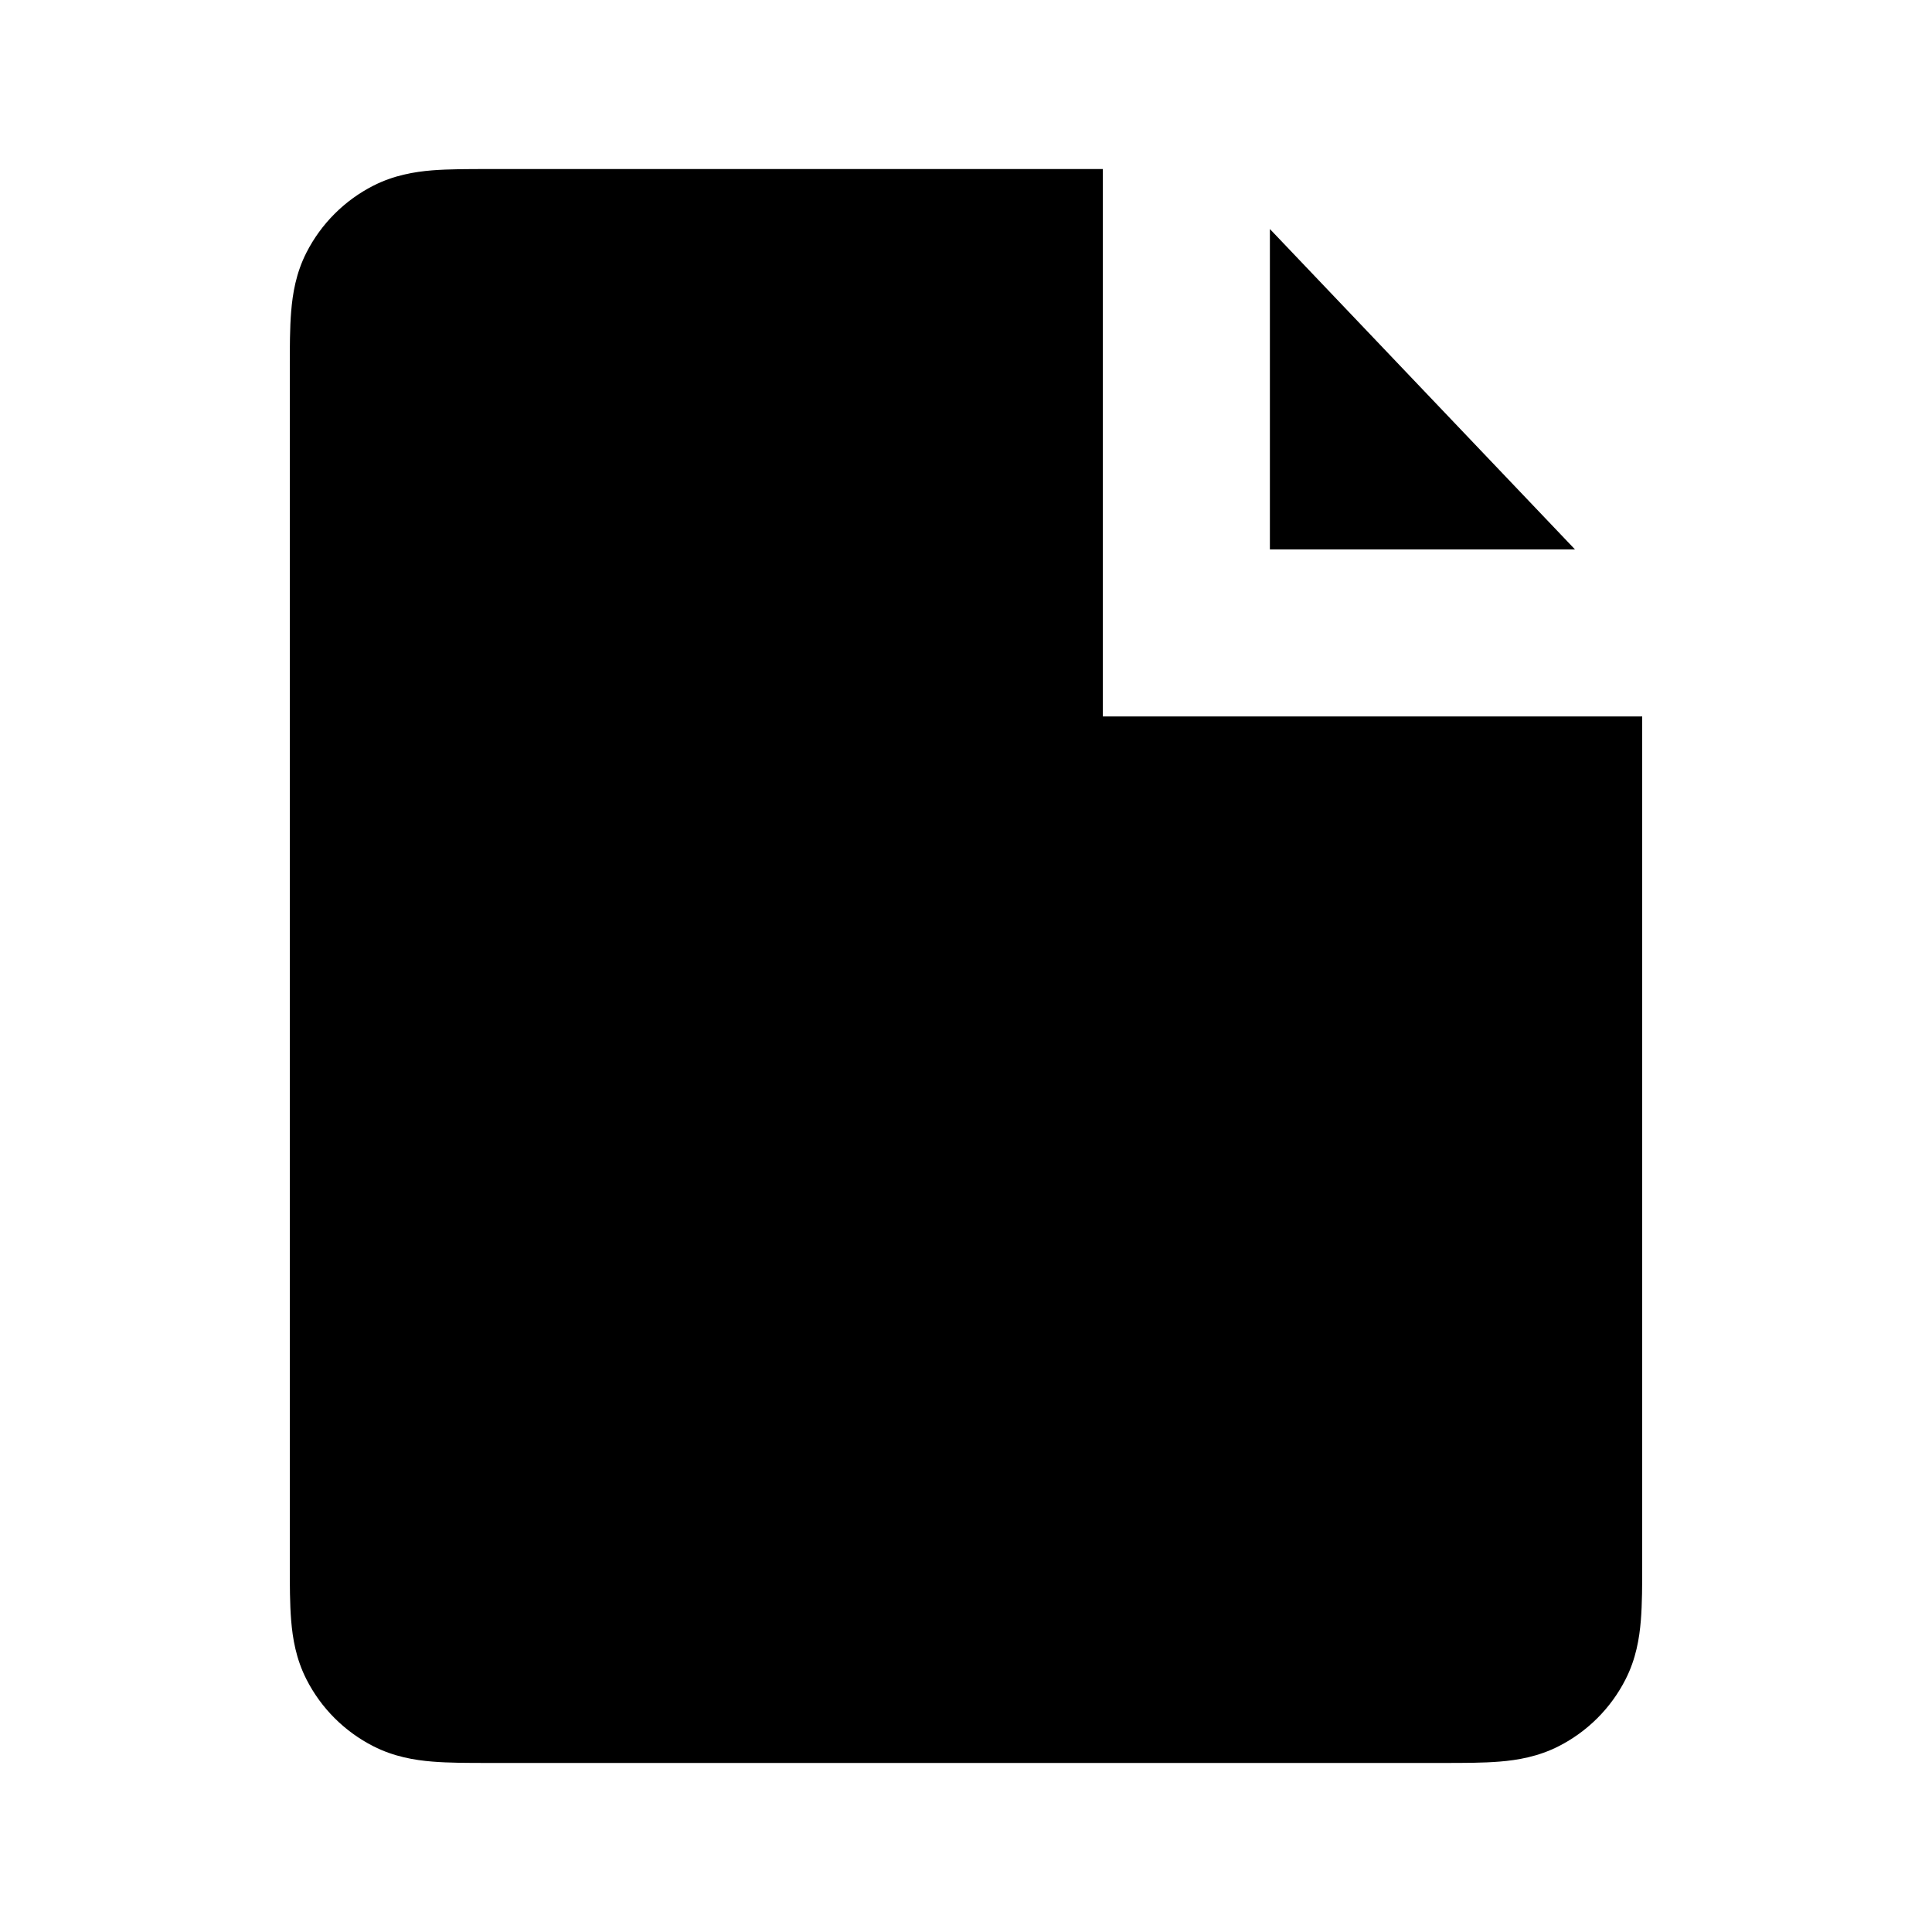
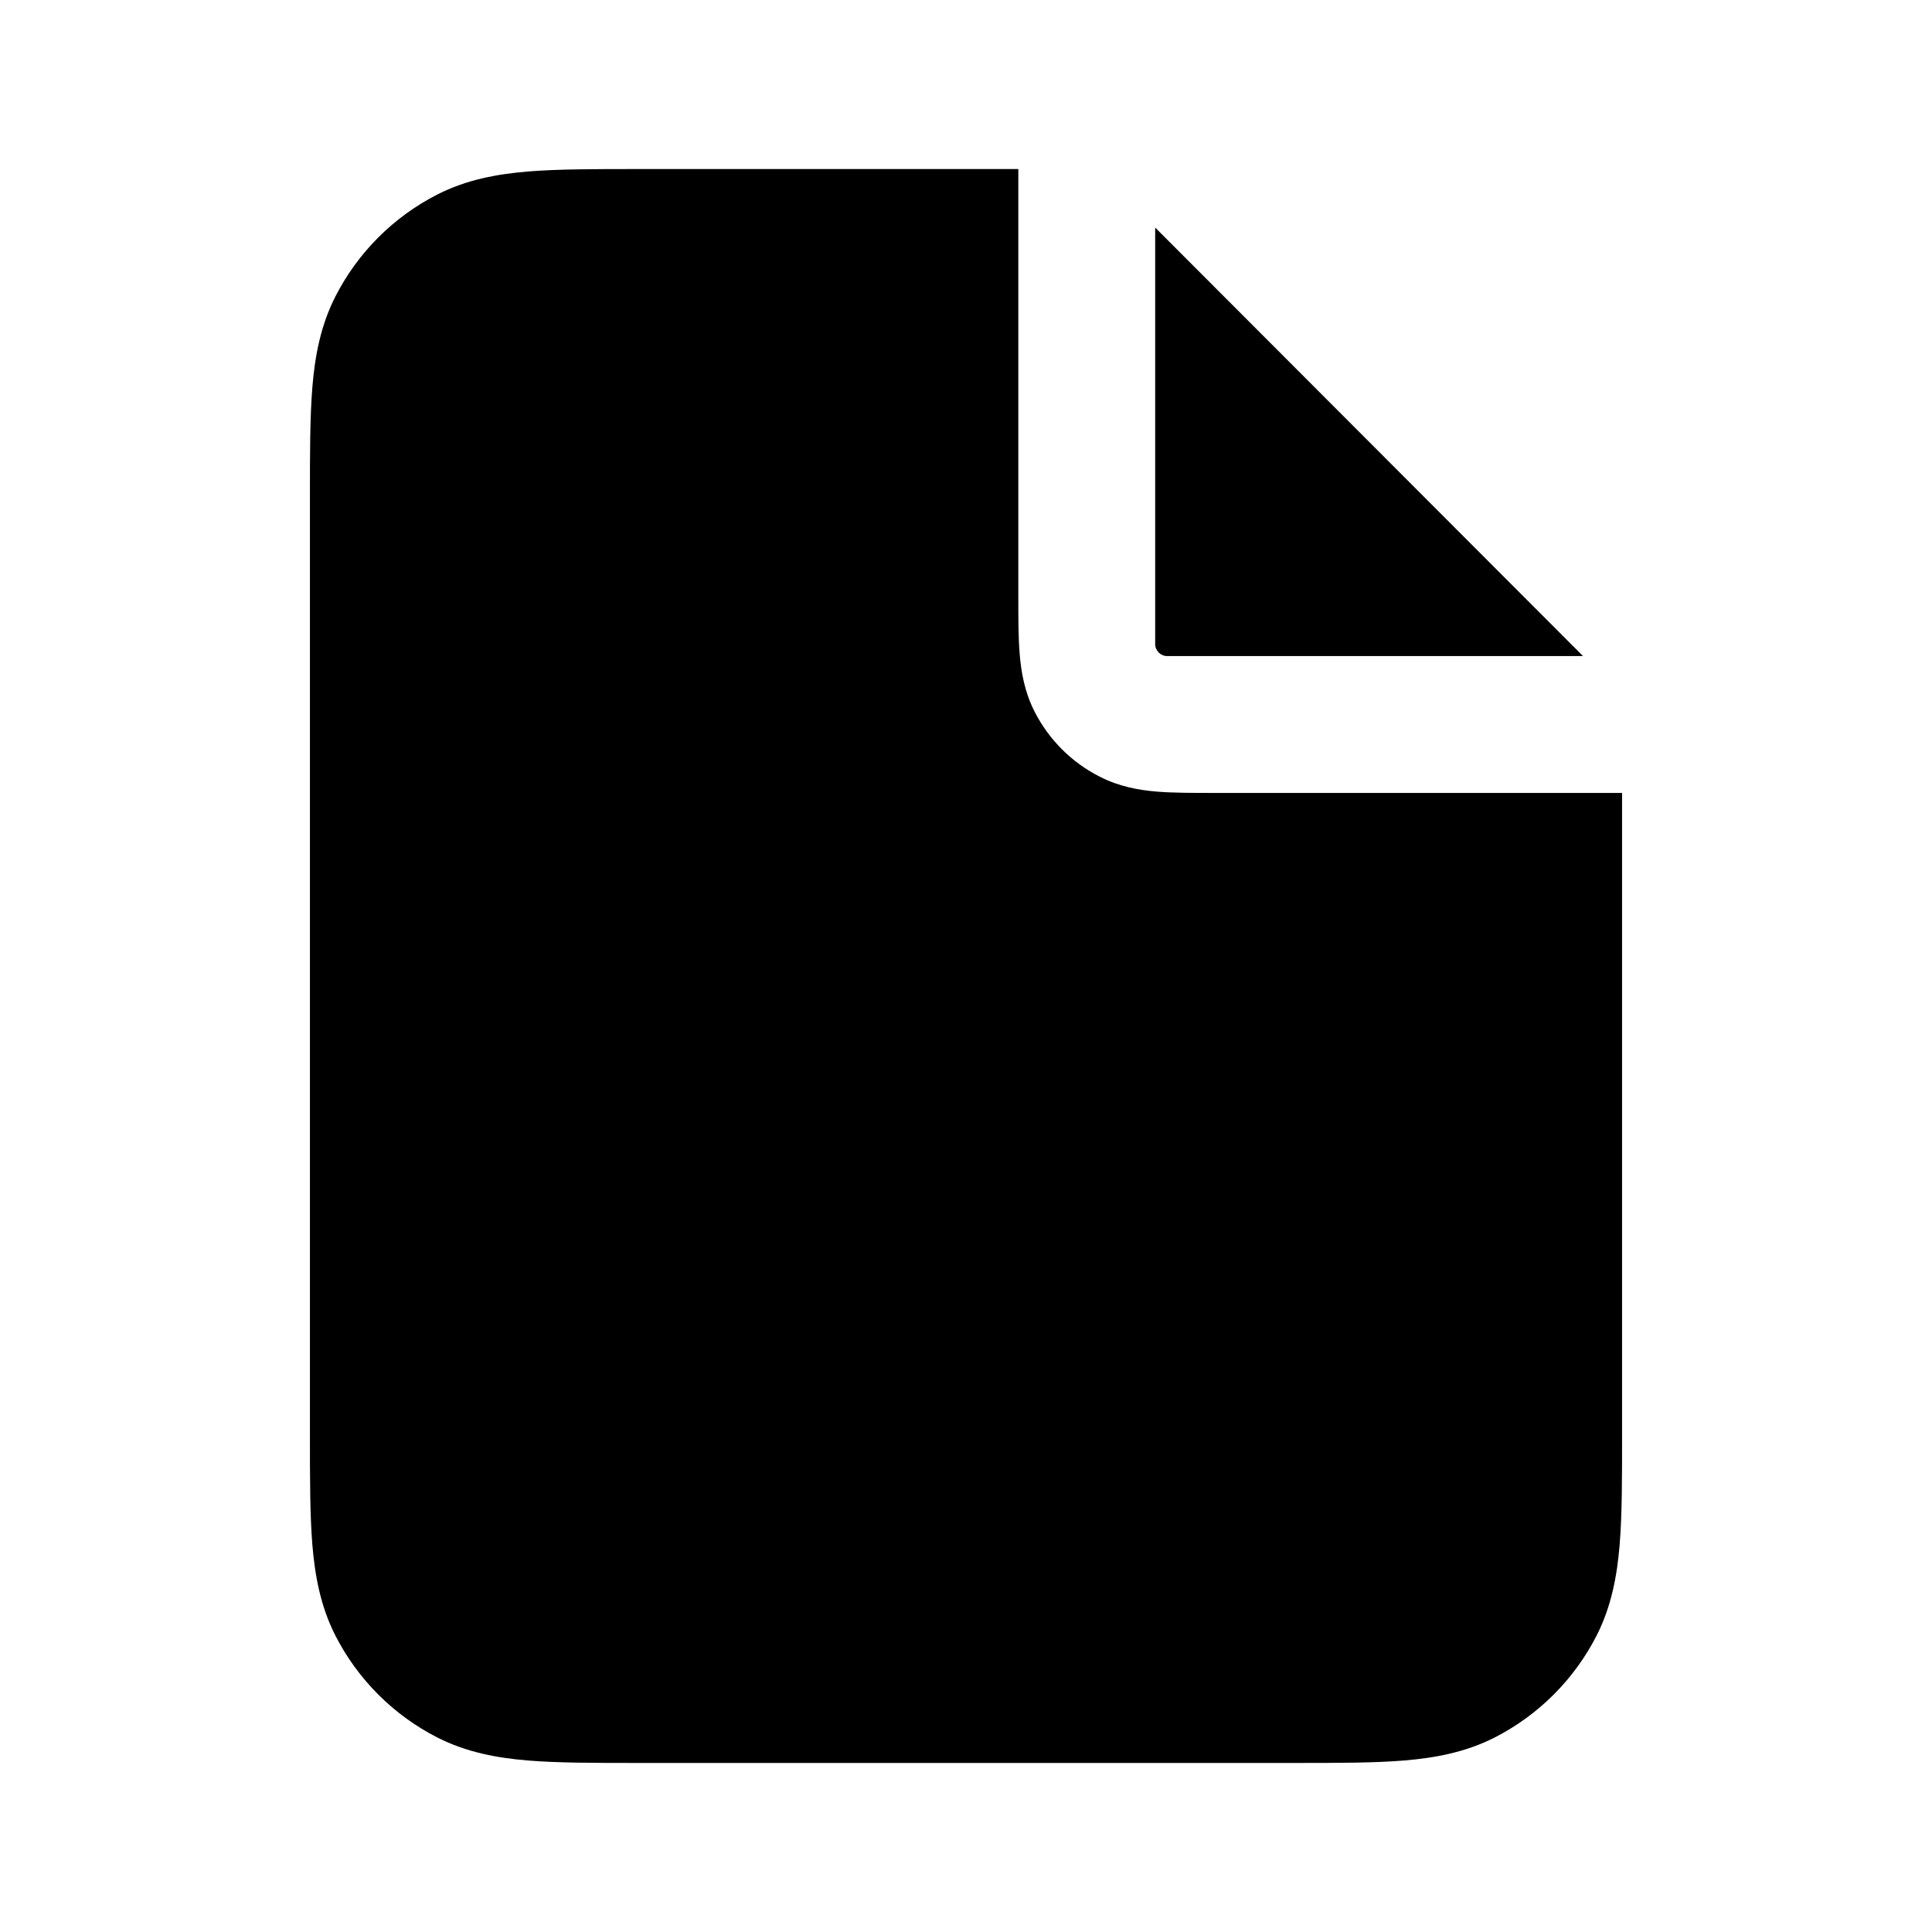
<svg xmlns="http://www.w3.org/2000/svg" viewBox="0 0 24 24">
-   <path fill-rule="evenodd" clip-rule="evenodd" d="M5.37 2.116C5.574 2.1 5.816 2.1 6.07 2.1L13.7 2.1V8.9H20.4L20.4 19.429C20.4 19.684 20.4 19.926 20.383 20.13C20.365 20.352 20.323 20.607 20.193 20.862C20.011 21.22 19.72 21.51 19.363 21.692C19.108 21.822 18.852 21.865 18.63 21.883C18.426 21.9 18.184 21.9 17.93 21.9H6.07C5.816 21.9 5.574 21.9 5.37 21.883C5.147 21.865 4.892 21.822 4.637 21.692C4.28 21.51 3.989 21.22 3.807 20.862C3.677 20.607 3.635 20.352 3.617 20.13C3.6 19.926 3.6 19.684 3.6 19.429V4.57C3.6 4.316 3.6 4.073 3.617 3.87C3.635 3.647 3.677 3.392 3.807 3.137C3.989 2.78 4.28 2.489 4.637 2.307C4.892 2.177 5.147 2.134 5.37 2.116Z" />
-   <path d="M19.565 6.825L15.775 2.845V6.825H19.565Z" />
+   <path d="M12.65 2.1C12.646 2.1 12.642 2.1 12.637 2.1L12.587 2.1L7.915 2.1C7.385 2.1 6.934 2.1 6.563 2.13C6.174 2.162 5.795 2.232 5.433 2.416C4.888 2.694 4.444 3.138 4.166 3.684C3.982 4.046 3.912 4.424 3.88 4.813C3.85 5.184 3.85 5.635 3.85 6.165V17.836C3.85 18.366 3.85 18.817 3.88 19.187C3.912 19.576 3.982 19.955 4.166 20.317C4.444 20.862 4.888 21.306 5.433 21.584C5.795 21.768 6.174 21.838 6.563 21.87C6.934 21.9 7.385 21.9 7.915 21.9H16.085C16.615 21.9 17.066 21.9 17.437 21.87C17.826 21.838 18.205 21.768 18.567 21.584C19.112 21.306 19.556 20.862 19.834 20.317C20.018 19.955 20.088 19.576 20.12 19.187C20.15 18.817 20.15 18.366 20.15 17.836V9.85L15.072 9.85C14.816 9.85 14.576 9.85 14.374 9.834C14.155 9.816 13.907 9.774 13.661 9.648C13.312 9.471 13.029 9.188 12.852 8.84C12.726 8.593 12.685 8.345 12.667 8.126C12.65 7.924 12.65 7.684 12.65 7.429L12.65 2.1Z" />
+   <path d="M14.35 2.828L14.355 2.832L19.665 8.15H14.5C14.418 8.15 14.35 8.083 14.35 8V2.828Z" />
</svg>
